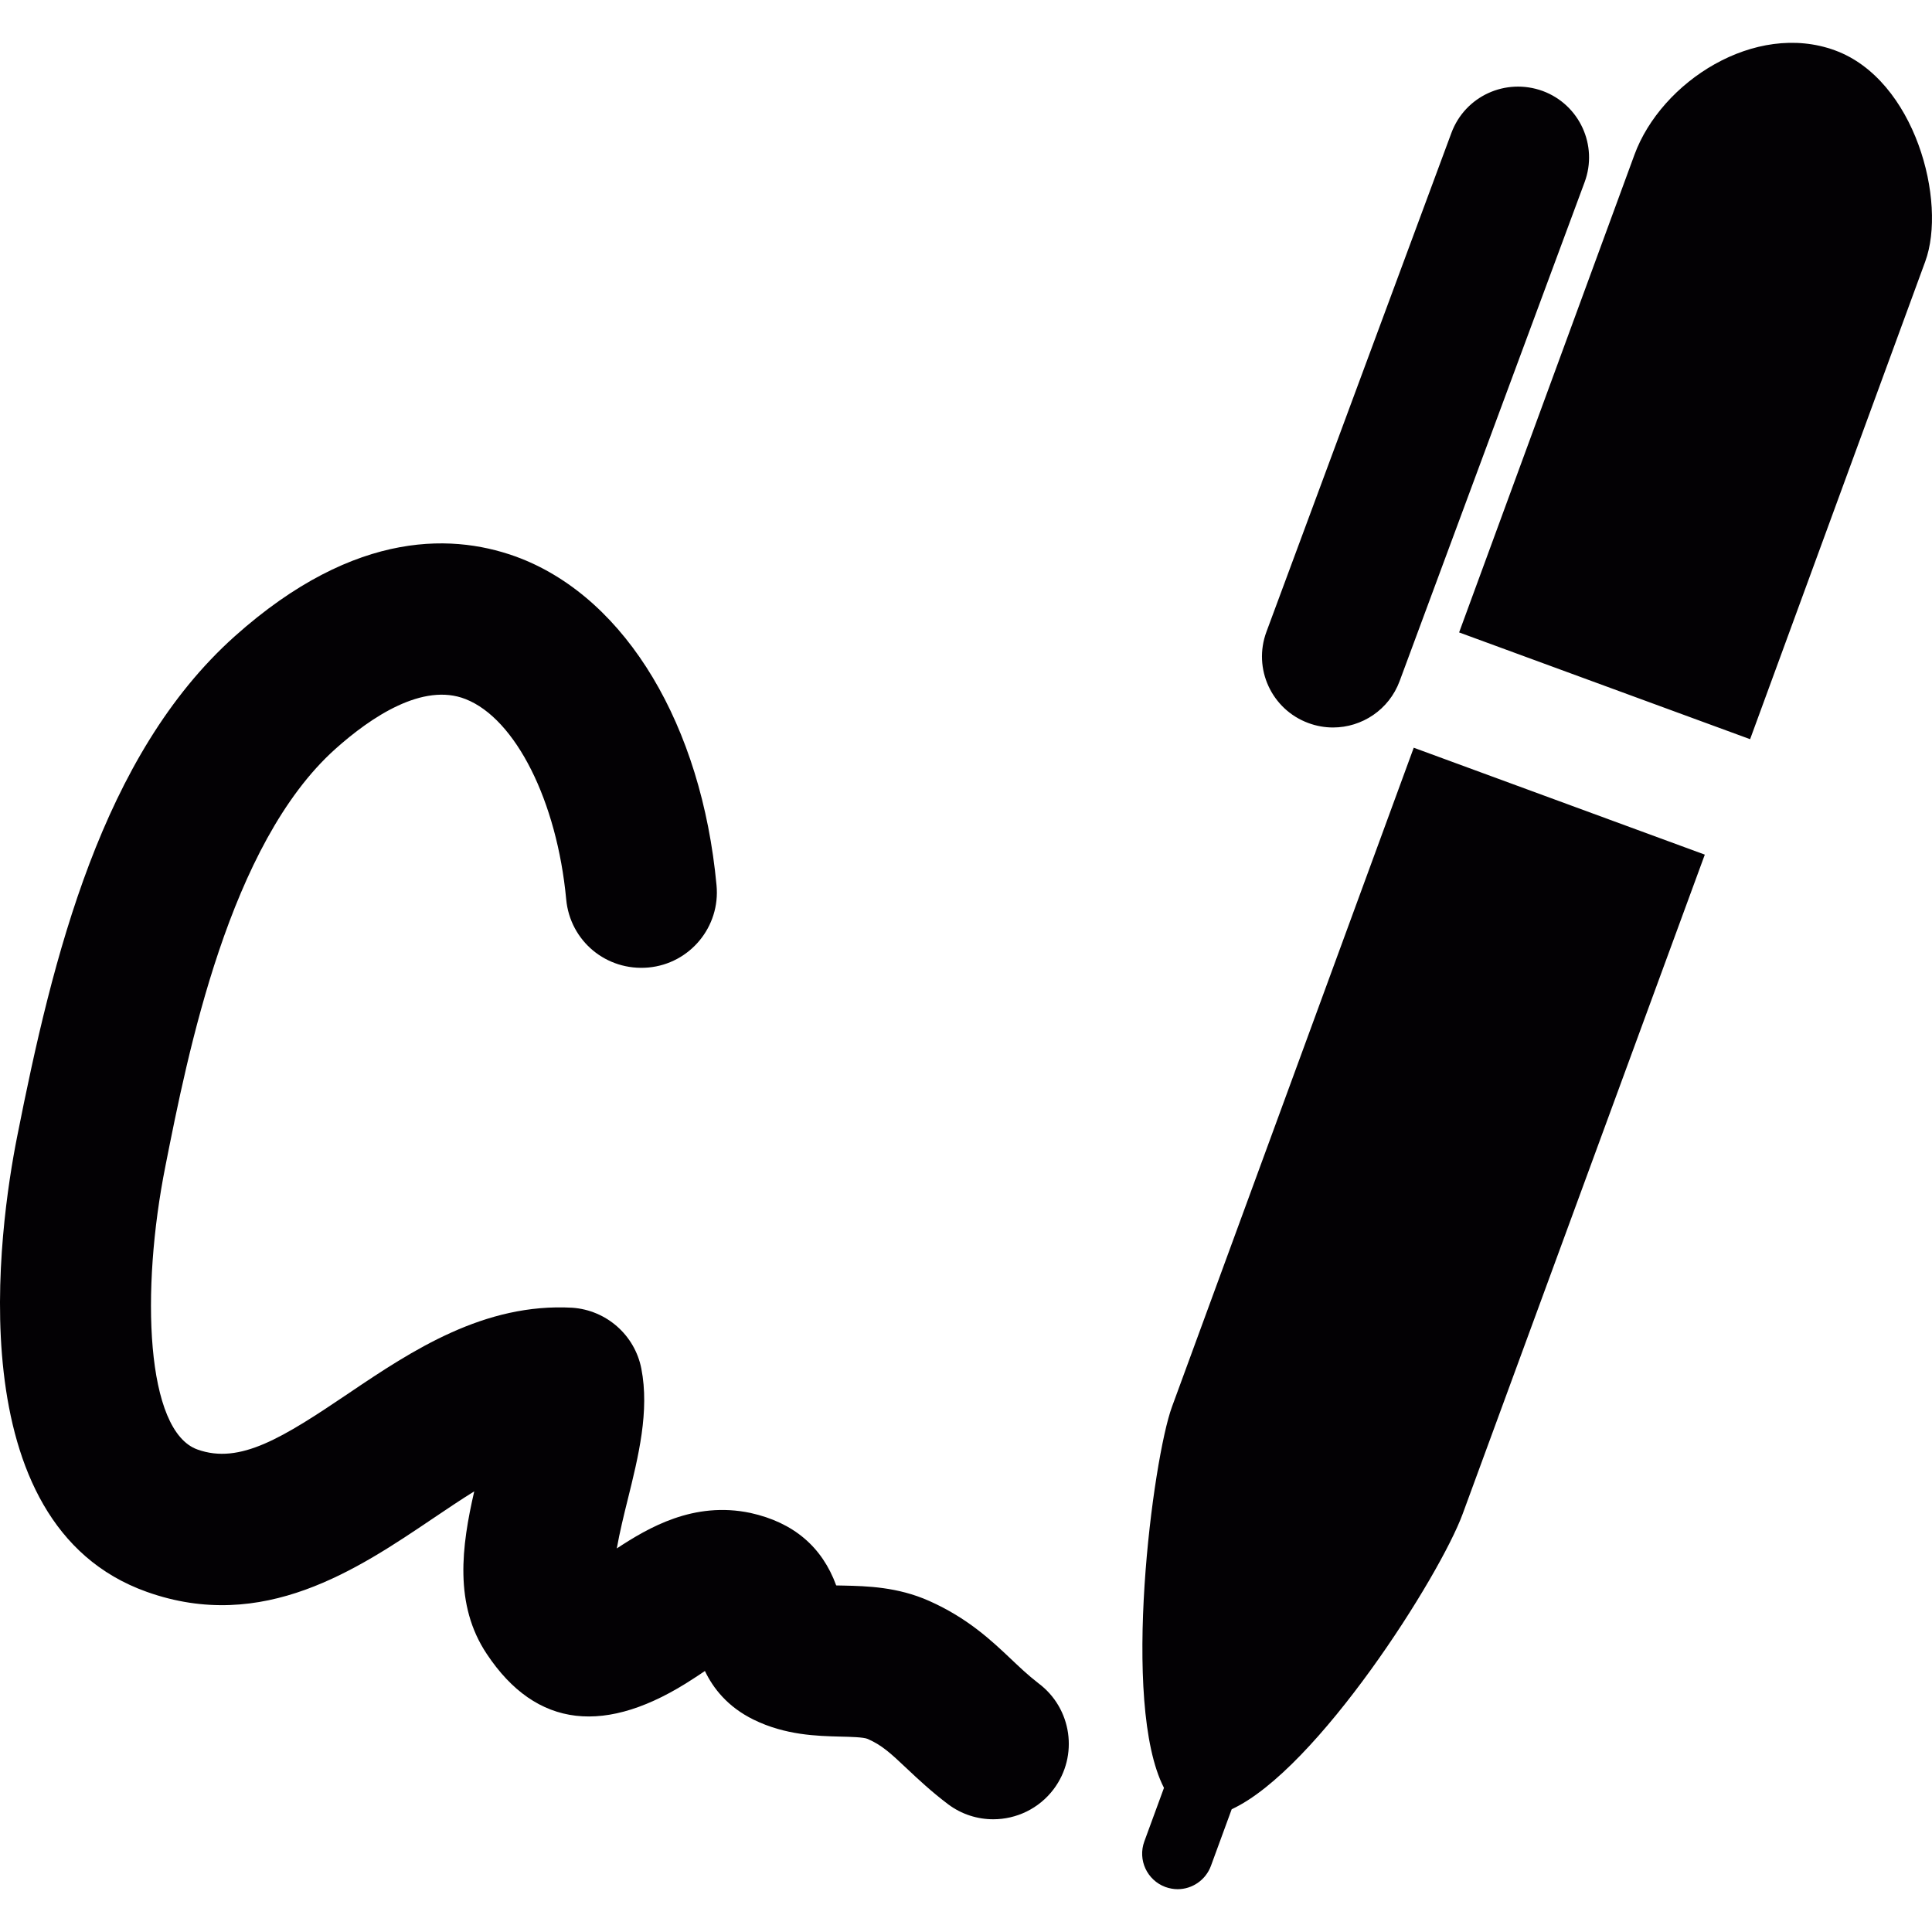
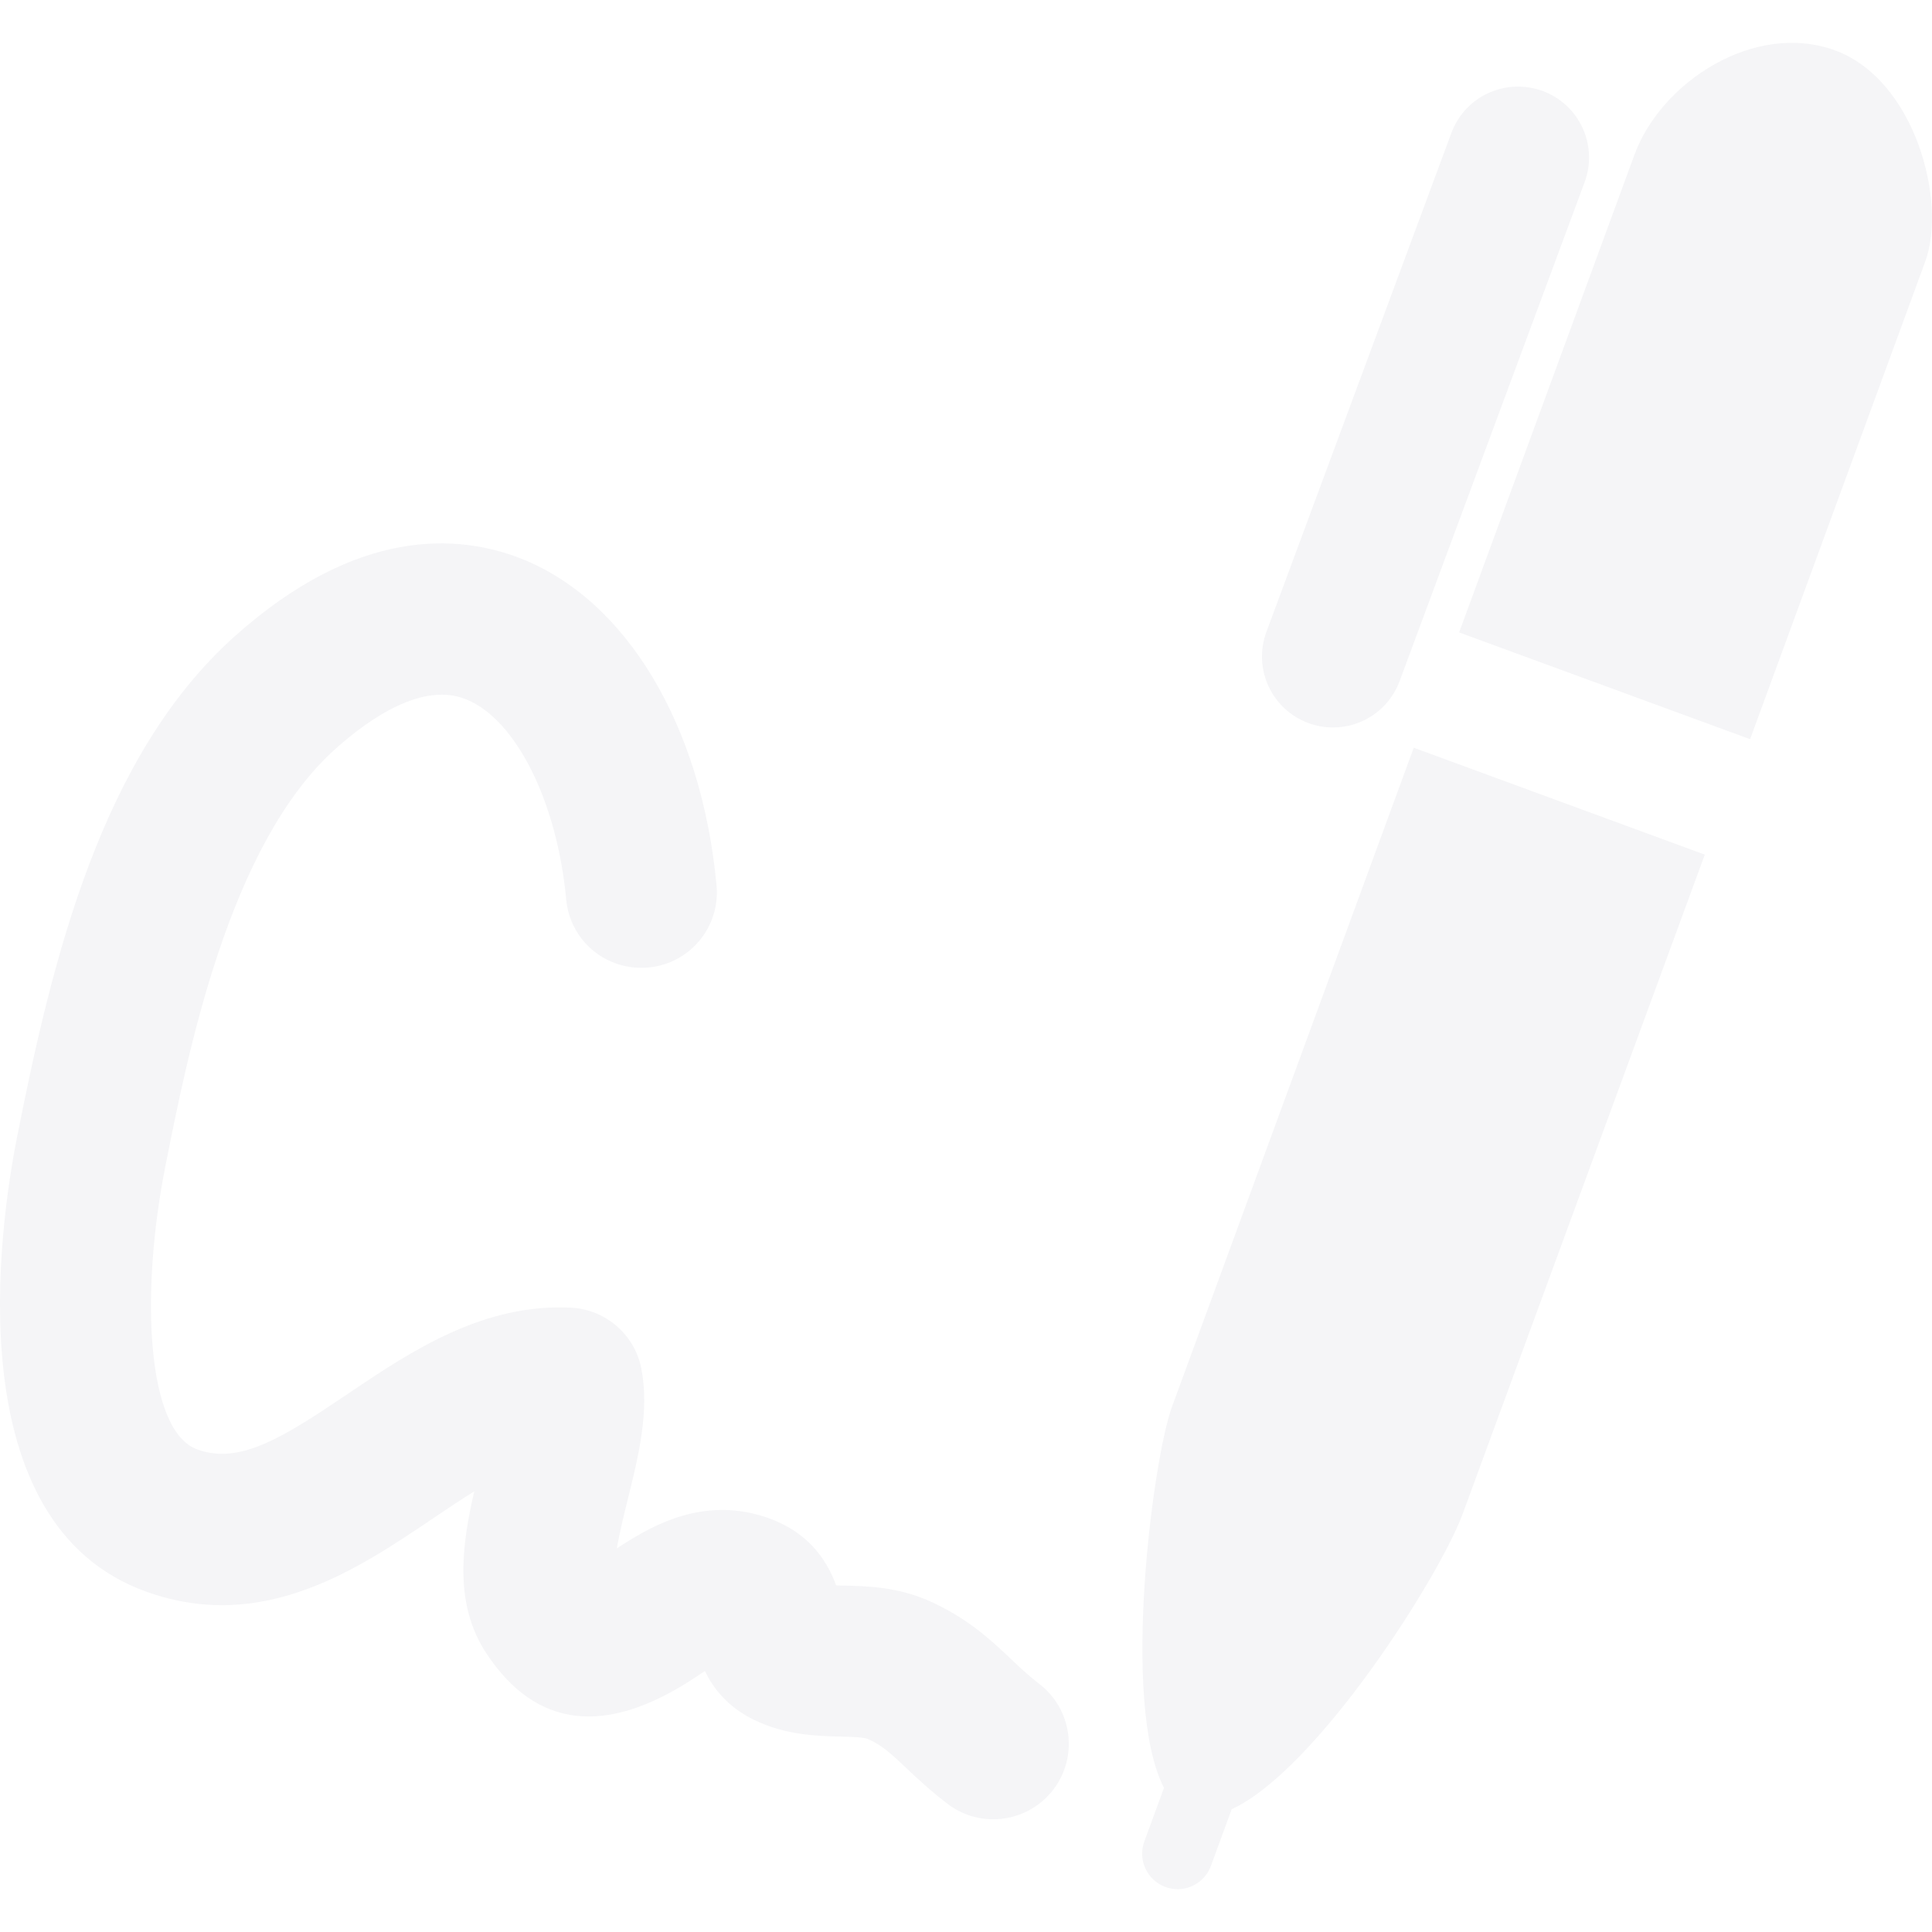
<svg xmlns="http://www.w3.org/2000/svg" version="1.1" id="Capa_1" x="0px" y="0px" viewBox="0 0 25.588 25.588" style="enable-background:new 0 0 25.588 25.588;" xml:space="preserve">
  <g>
-     <path style="fill:#030104;" d="M18.724,9.903l3.855,1.416l-3.206,8.729c-0.3,0.821-1.927,3.39-3.06,3.914l-0.275,0.75   c-0.07,0.19-0.25,0.309-0.441,0.309c-0.054,0-0.108-0.01-0.162-0.029c-0.243-0.09-0.369-0.359-0.279-0.604l0.26-0.709   c-0.575-1.117-0.146-4.361,0.106-5.047L18.724,9.903z M24.303,0.667c-1.06-0.388-2.301,0.414-2.656,1.383l-2.322,6.326l3.854,1.414   l2.319-6.325C25.79,2.673,25.365,1.056,24.303,0.667z M17.328,9.576c0.108,0.04,0.219,0.059,0.327,0.059   c0.382,0,0.741-0.234,0.882-0.614l2.45-6.608c0.181-0.487-0.068-1.028-0.555-1.208c-0.491-0.178-1.028,0.068-1.209,0.555   l-2.45,6.608C16.592,8.855,16.841,9.396,17.328,9.576z M13.384,21.967c-0.253-0.239-0.568-0.537-1.078-0.764   c-0.42-0.187-0.829-0.196-1.128-0.203c-0.031,0-0.067-0.001-0.103-0.002c-0.187-0.512-0.566-0.834-1.135-0.96   c-0.753-0.159-1.354,0.196-1.771,0.47c0.037-0.21,0.098-0.46,0.143-0.64c0.144-0.58,0.292-1.18,0.182-1.742   c-0.087-0.444-0.462-0.774-0.914-0.806c-1.165-0.065-2.117,0.562-2.956,1.129c-0.881,0.595-1.446,0.95-2.008,0.749   c-0.686-0.244-0.755-2.101-0.425-3.755c0.295-1.49,0.844-4.264,2.251-5.524c0.474-0.424,1.16-0.883,1.724-0.66   c0.663,0.26,1.211,1.352,1.333,2.653c0.051,0.549,0.53,0.952,1.089,0.902c0.55-0.051,0.954-0.539,0.902-1.089   c-0.198-2.12-1.192-3.778-2.593-4.329C6.058,7.07,4.724,6.982,3.107,8.429c-1.759,1.575-2.409,4.246-2.88,6.625   c-0.236,1.188-0.811,5.13,1.717,6.029c1.54,0.549,2.791-0.298,3.796-0.976c0.184-0.124,0.365-0.246,0.541-0.355   c-0.167,0.725-0.271,1.501,0.167,2.155c0.653,0.982,1.576,1.089,2.742,0.321c0.045-0.029,0.097-0.063,0.146-0.097   c0.108,0.226,0.299,0.475,0.646,0.645c0.42,0.206,0.84,0.216,1.146,0.224c0.131,0.003,0.31,0.007,0.364,0.031   c0.188,0.083,0.299,0.185,0.515,0.389c0.162,0.153,0.333,0.312,0.55,0.476c0.18,0.135,0.39,0.199,0.598,0.199   c0.304,0,0.605-0.139,0.801-0.4c0.331-0.442,0.241-1.069-0.201-1.4C13.61,22.183,13.495,22.072,13.384,21.967z" />
+     <path style="fill:#f5f5f7;" d="M18.724,9.903l3.855,1.416l-3.206,8.729c-0.3,0.821-1.927,3.39-3.06,3.914l-0.275,0.75   c-0.07,0.19-0.25,0.309-0.441,0.309c-0.054,0-0.108-0.01-0.162-0.029c-0.243-0.09-0.369-0.359-0.279-0.604l0.26-0.709   c-0.575-1.117-0.146-4.361,0.106-5.047L18.724,9.903z M24.303,0.667c-1.06-0.388-2.301,0.414-2.656,1.383l-2.322,6.326l3.854,1.414   l2.319-6.325C25.79,2.673,25.365,1.056,24.303,0.667z M17.328,9.576c0.108,0.04,0.219,0.059,0.327,0.059   c0.382,0,0.741-0.234,0.882-0.614l2.45-6.608c0.181-0.487-0.068-1.028-0.555-1.208c-0.491-0.178-1.028,0.068-1.209,0.555   l-2.45,6.608C16.592,8.855,16.841,9.396,17.328,9.576z M13.384,21.967c-0.253-0.239-0.568-0.537-1.078-0.764   c-0.42-0.187-0.829-0.196-1.128-0.203c-0.031,0-0.067-0.001-0.103-0.002c-0.187-0.512-0.566-0.834-1.135-0.96   c-0.753-0.159-1.354,0.196-1.771,0.47c0.037-0.21,0.098-0.46,0.143-0.64c0.144-0.58,0.292-1.18,0.182-1.742   c-0.087-0.444-0.462-0.774-0.914-0.806c-1.165-0.065-2.117,0.562-2.956,1.129c-0.881,0.595-1.446,0.95-2.008,0.749   c-0.686-0.244-0.755-2.101-0.425-3.755c0.295-1.49,0.844-4.264,2.251-5.524c0.474-0.424,1.16-0.883,1.724-0.66   c0.663,0.26,1.211,1.352,1.333,2.653c0.051,0.549,0.53,0.952,1.089,0.902c0.55-0.051,0.954-0.539,0.902-1.089   c-0.198-2.12-1.192-3.778-2.593-4.329C6.058,7.07,4.724,6.982,3.107,8.429c-1.759,1.575-2.409,4.246-2.88,6.625   c-0.236,1.188-0.811,5.13,1.717,6.029c1.54,0.549,2.791-0.298,3.796-0.976c0.184-0.124,0.365-0.246,0.541-0.355   c-0.167,0.725-0.271,1.501,0.167,2.155c0.653,0.982,1.576,1.089,2.742,0.321c0.045-0.029,0.097-0.063,0.146-0.097   c0.108,0.226,0.299,0.475,0.646,0.645c0.42,0.206,0.84,0.216,1.146,0.224c0.131,0.003,0.31,0.007,0.364,0.031   c0.188,0.083,0.299,0.185,0.515,0.389c0.162,0.153,0.333,0.312,0.55,0.476c0.18,0.135,0.39,0.199,0.598,0.199   c0.304,0,0.605-0.139,0.801-0.4c0.331-0.442,0.241-1.069-0.201-1.4C13.61,22.183,13.495,22.072,13.384,21.967z" />
  </g>
  <g>
</g>
  <g>
</g>
  <g>
</g>
  <g>
</g>
  <g>
</g>
  <g>
</g>
  <g>
</g>
  <g>
</g>
  <g>
</g>
  <g>
</g>
  <g>
</g>
  <g>
</g>
  <g>
</g>
  <g>
</g>
  <g>
</g>
</svg>
